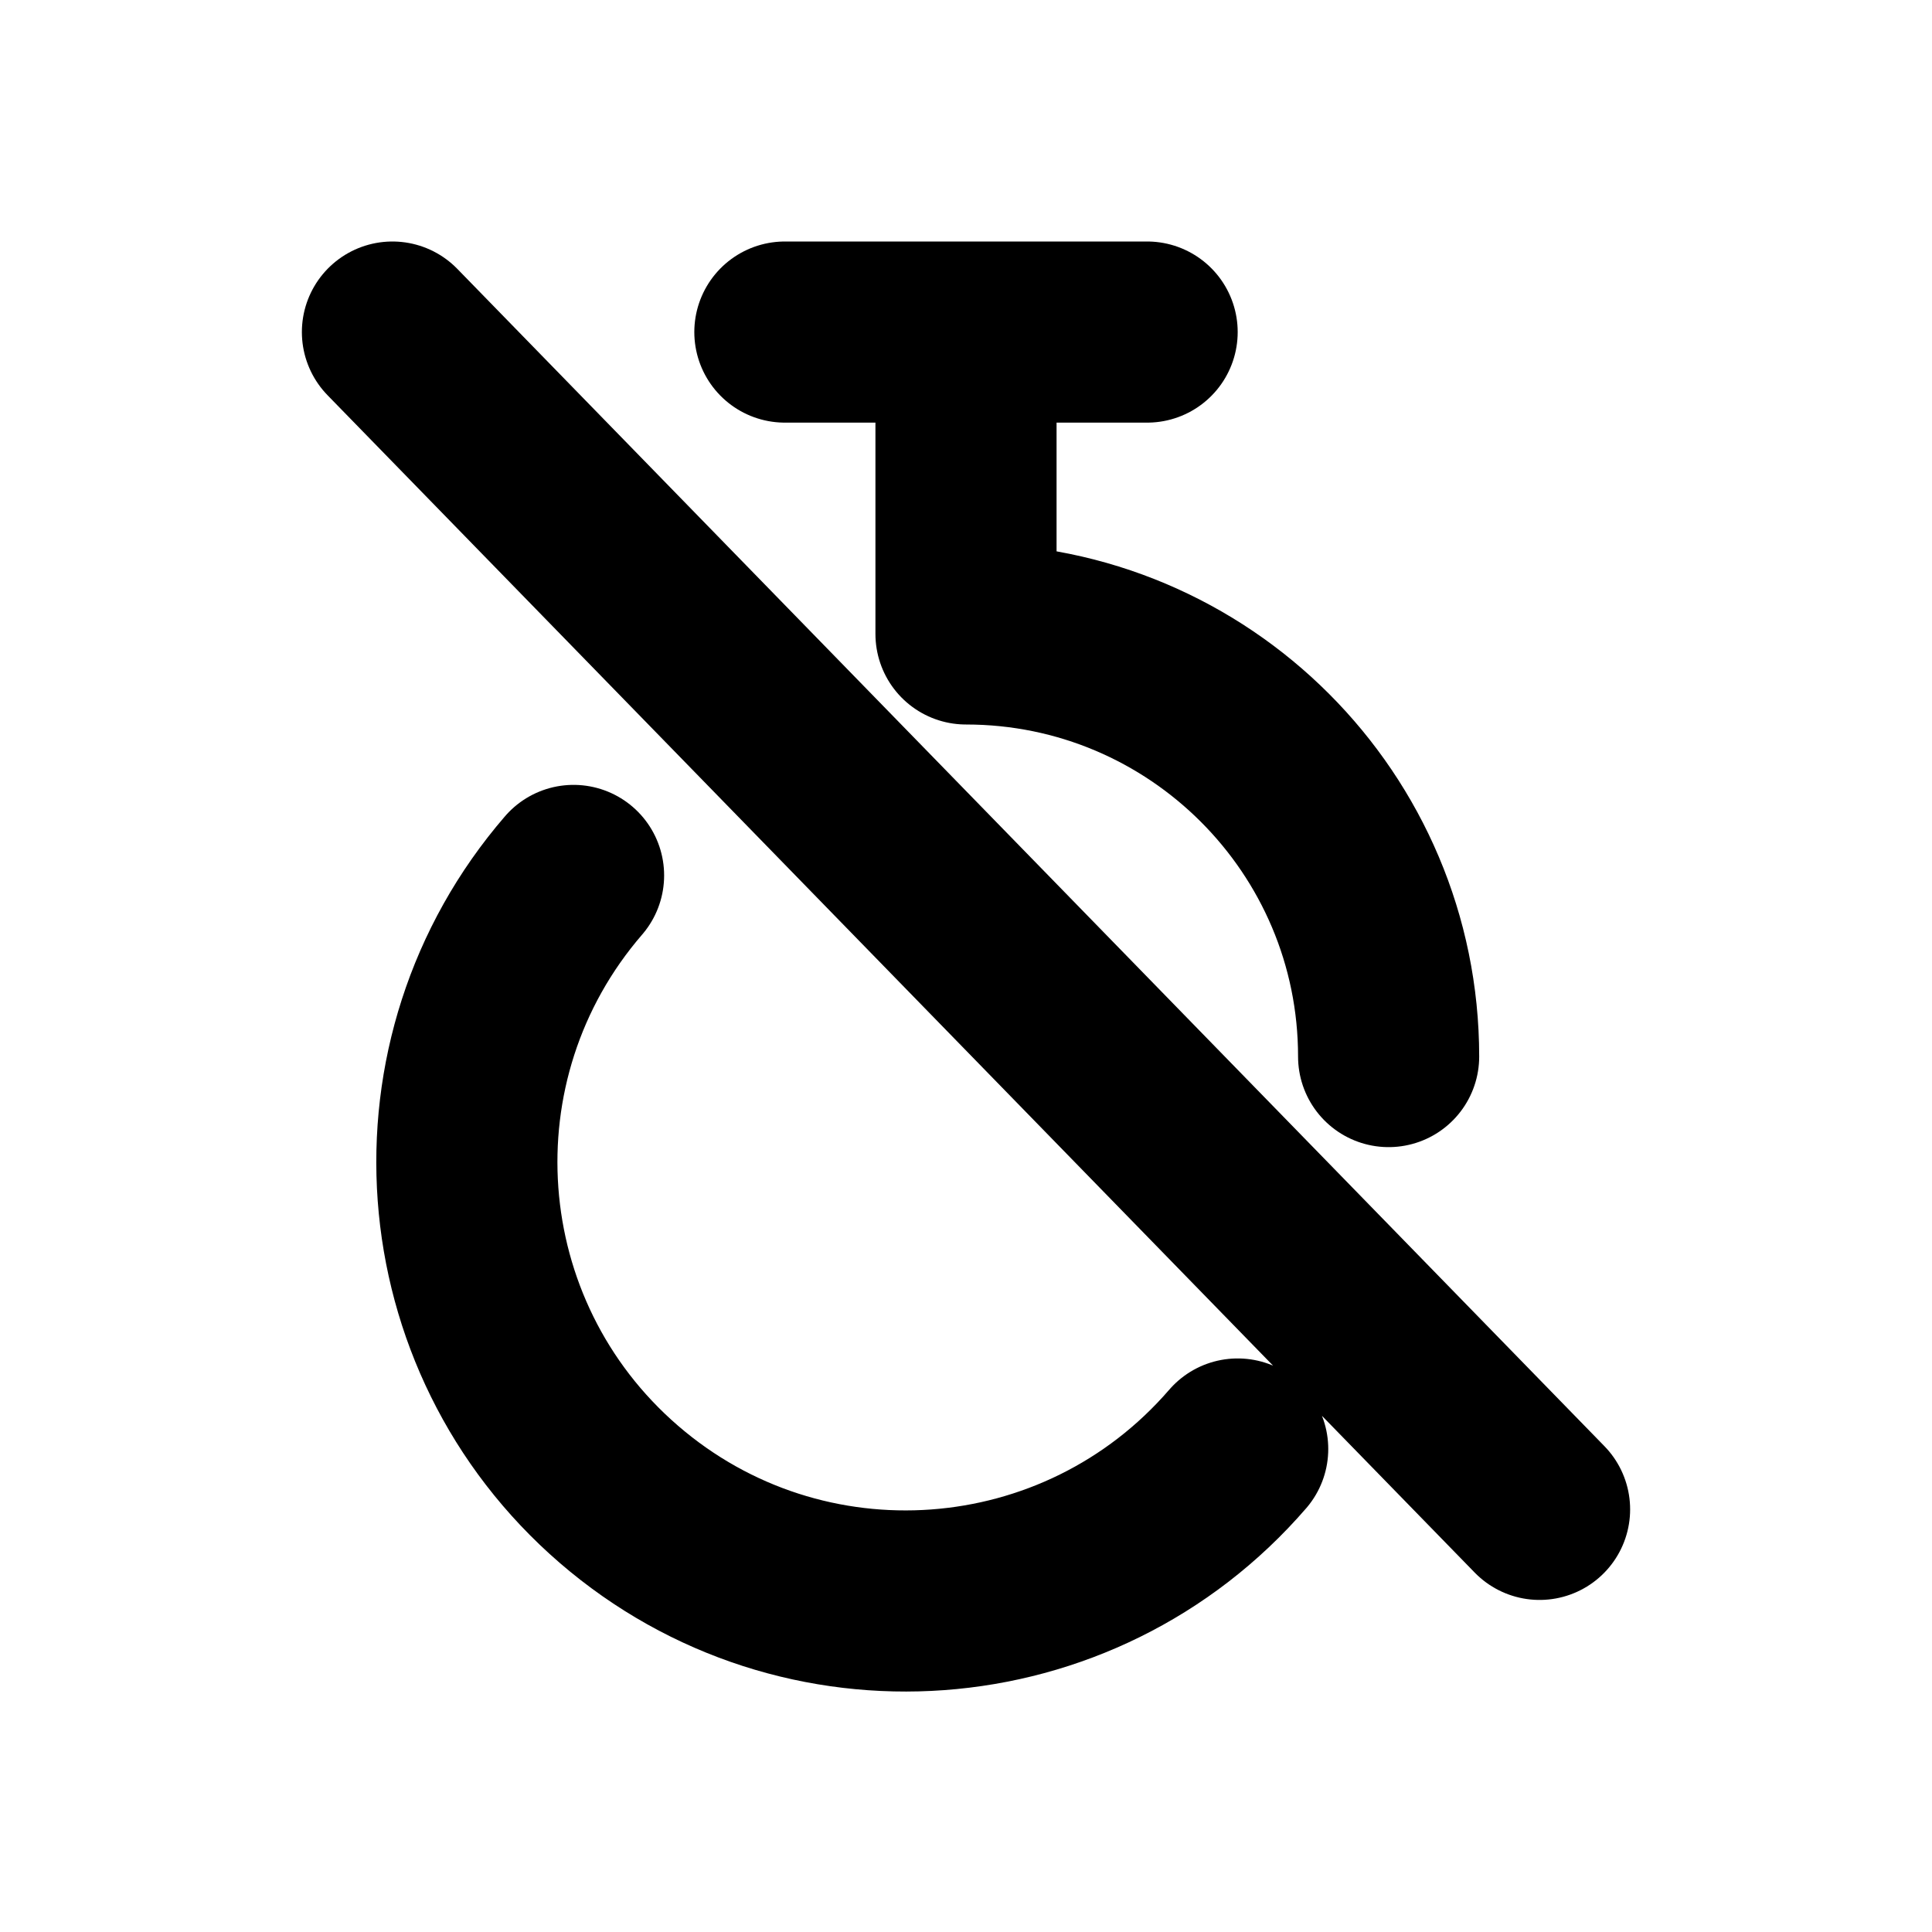
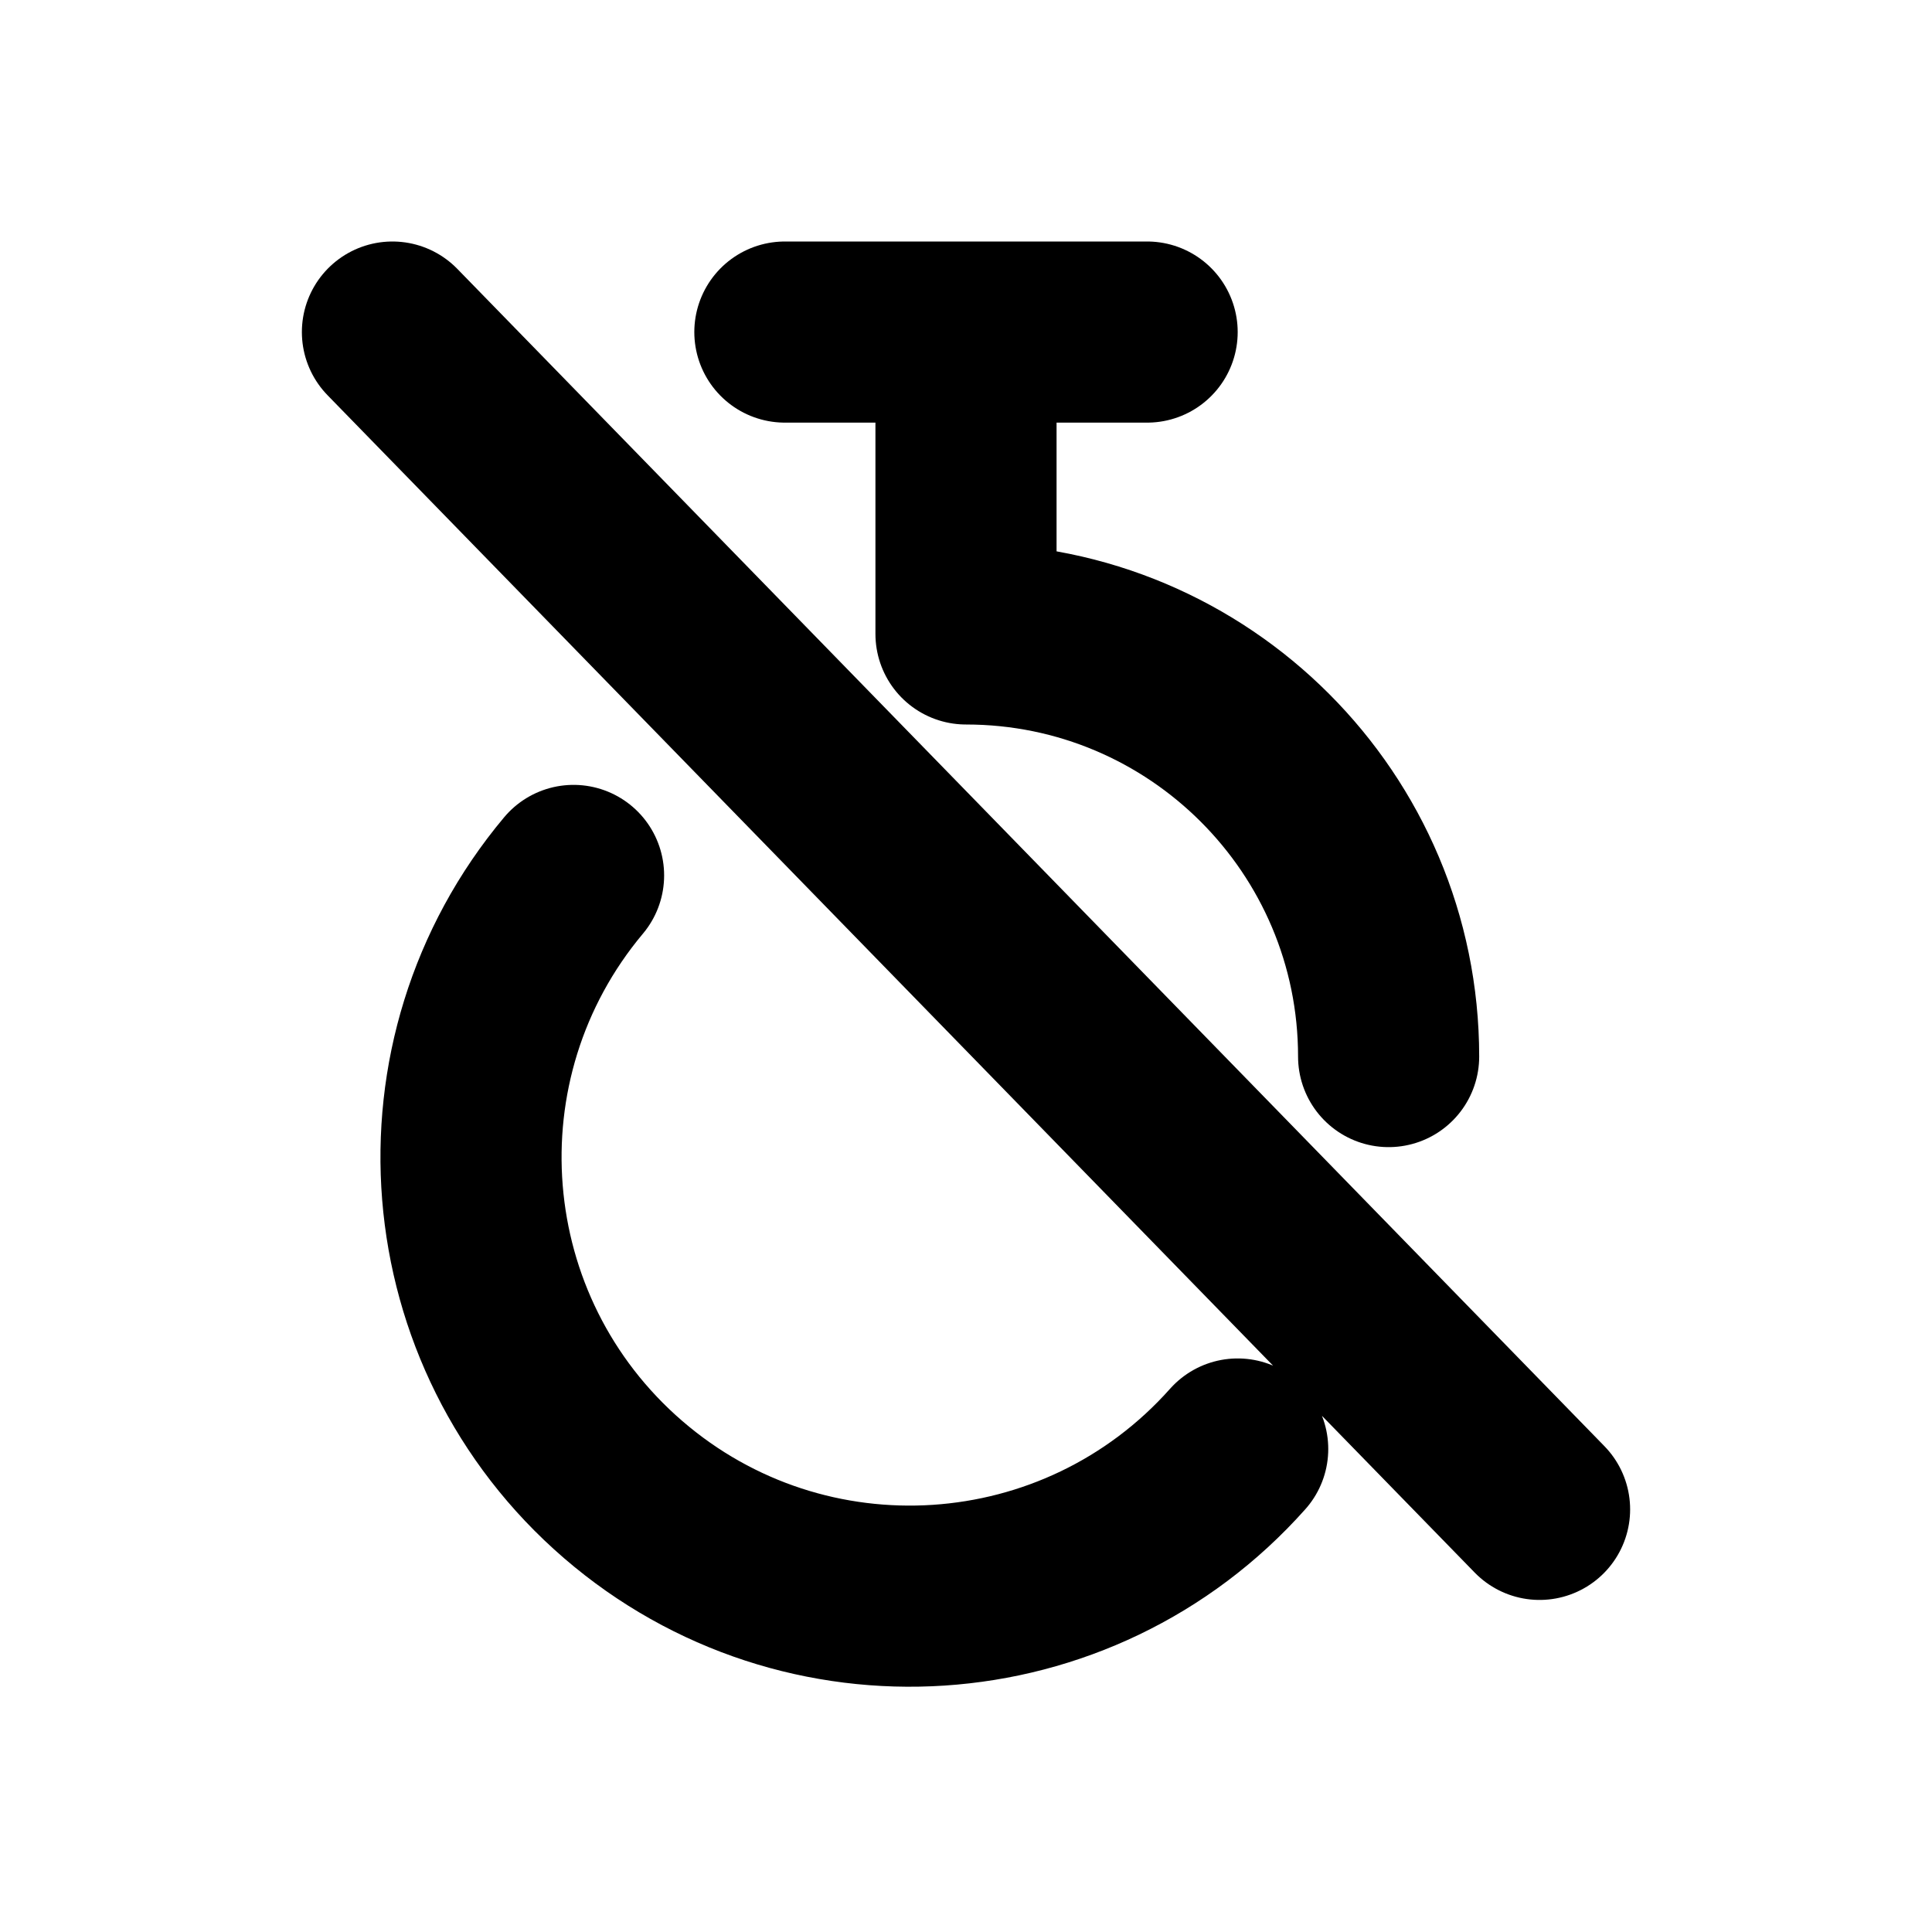
<svg xmlns="http://www.w3.org/2000/svg" width="16" height="16" viewBox="0 0 16 16" fill="none" stroke="currentColor" stroke-width="1.5" stroke-linecap="round" stroke-linejoin="round" aria-hidden="true" focusable="false">
-   <path d="M8 5.25A3.5 3.5 0 0 1 11.5 8.75M4.75 7.25A3.5 3.5 0 0 0 10.25 12M6.5 2.75H9.5M8 2.75V5.25M3.25 2.75L12.75 12.5" />
+   <path d="M8 5.25A3.5 3.5 0 0 1 11.5 8.75M4.75 7.25A3.634 3.634 0 0 0 10.25 12M6.5 2.75H9.5M8 2.75V5.25M3.25 2.75L12.75 12.5" />
</svg>
